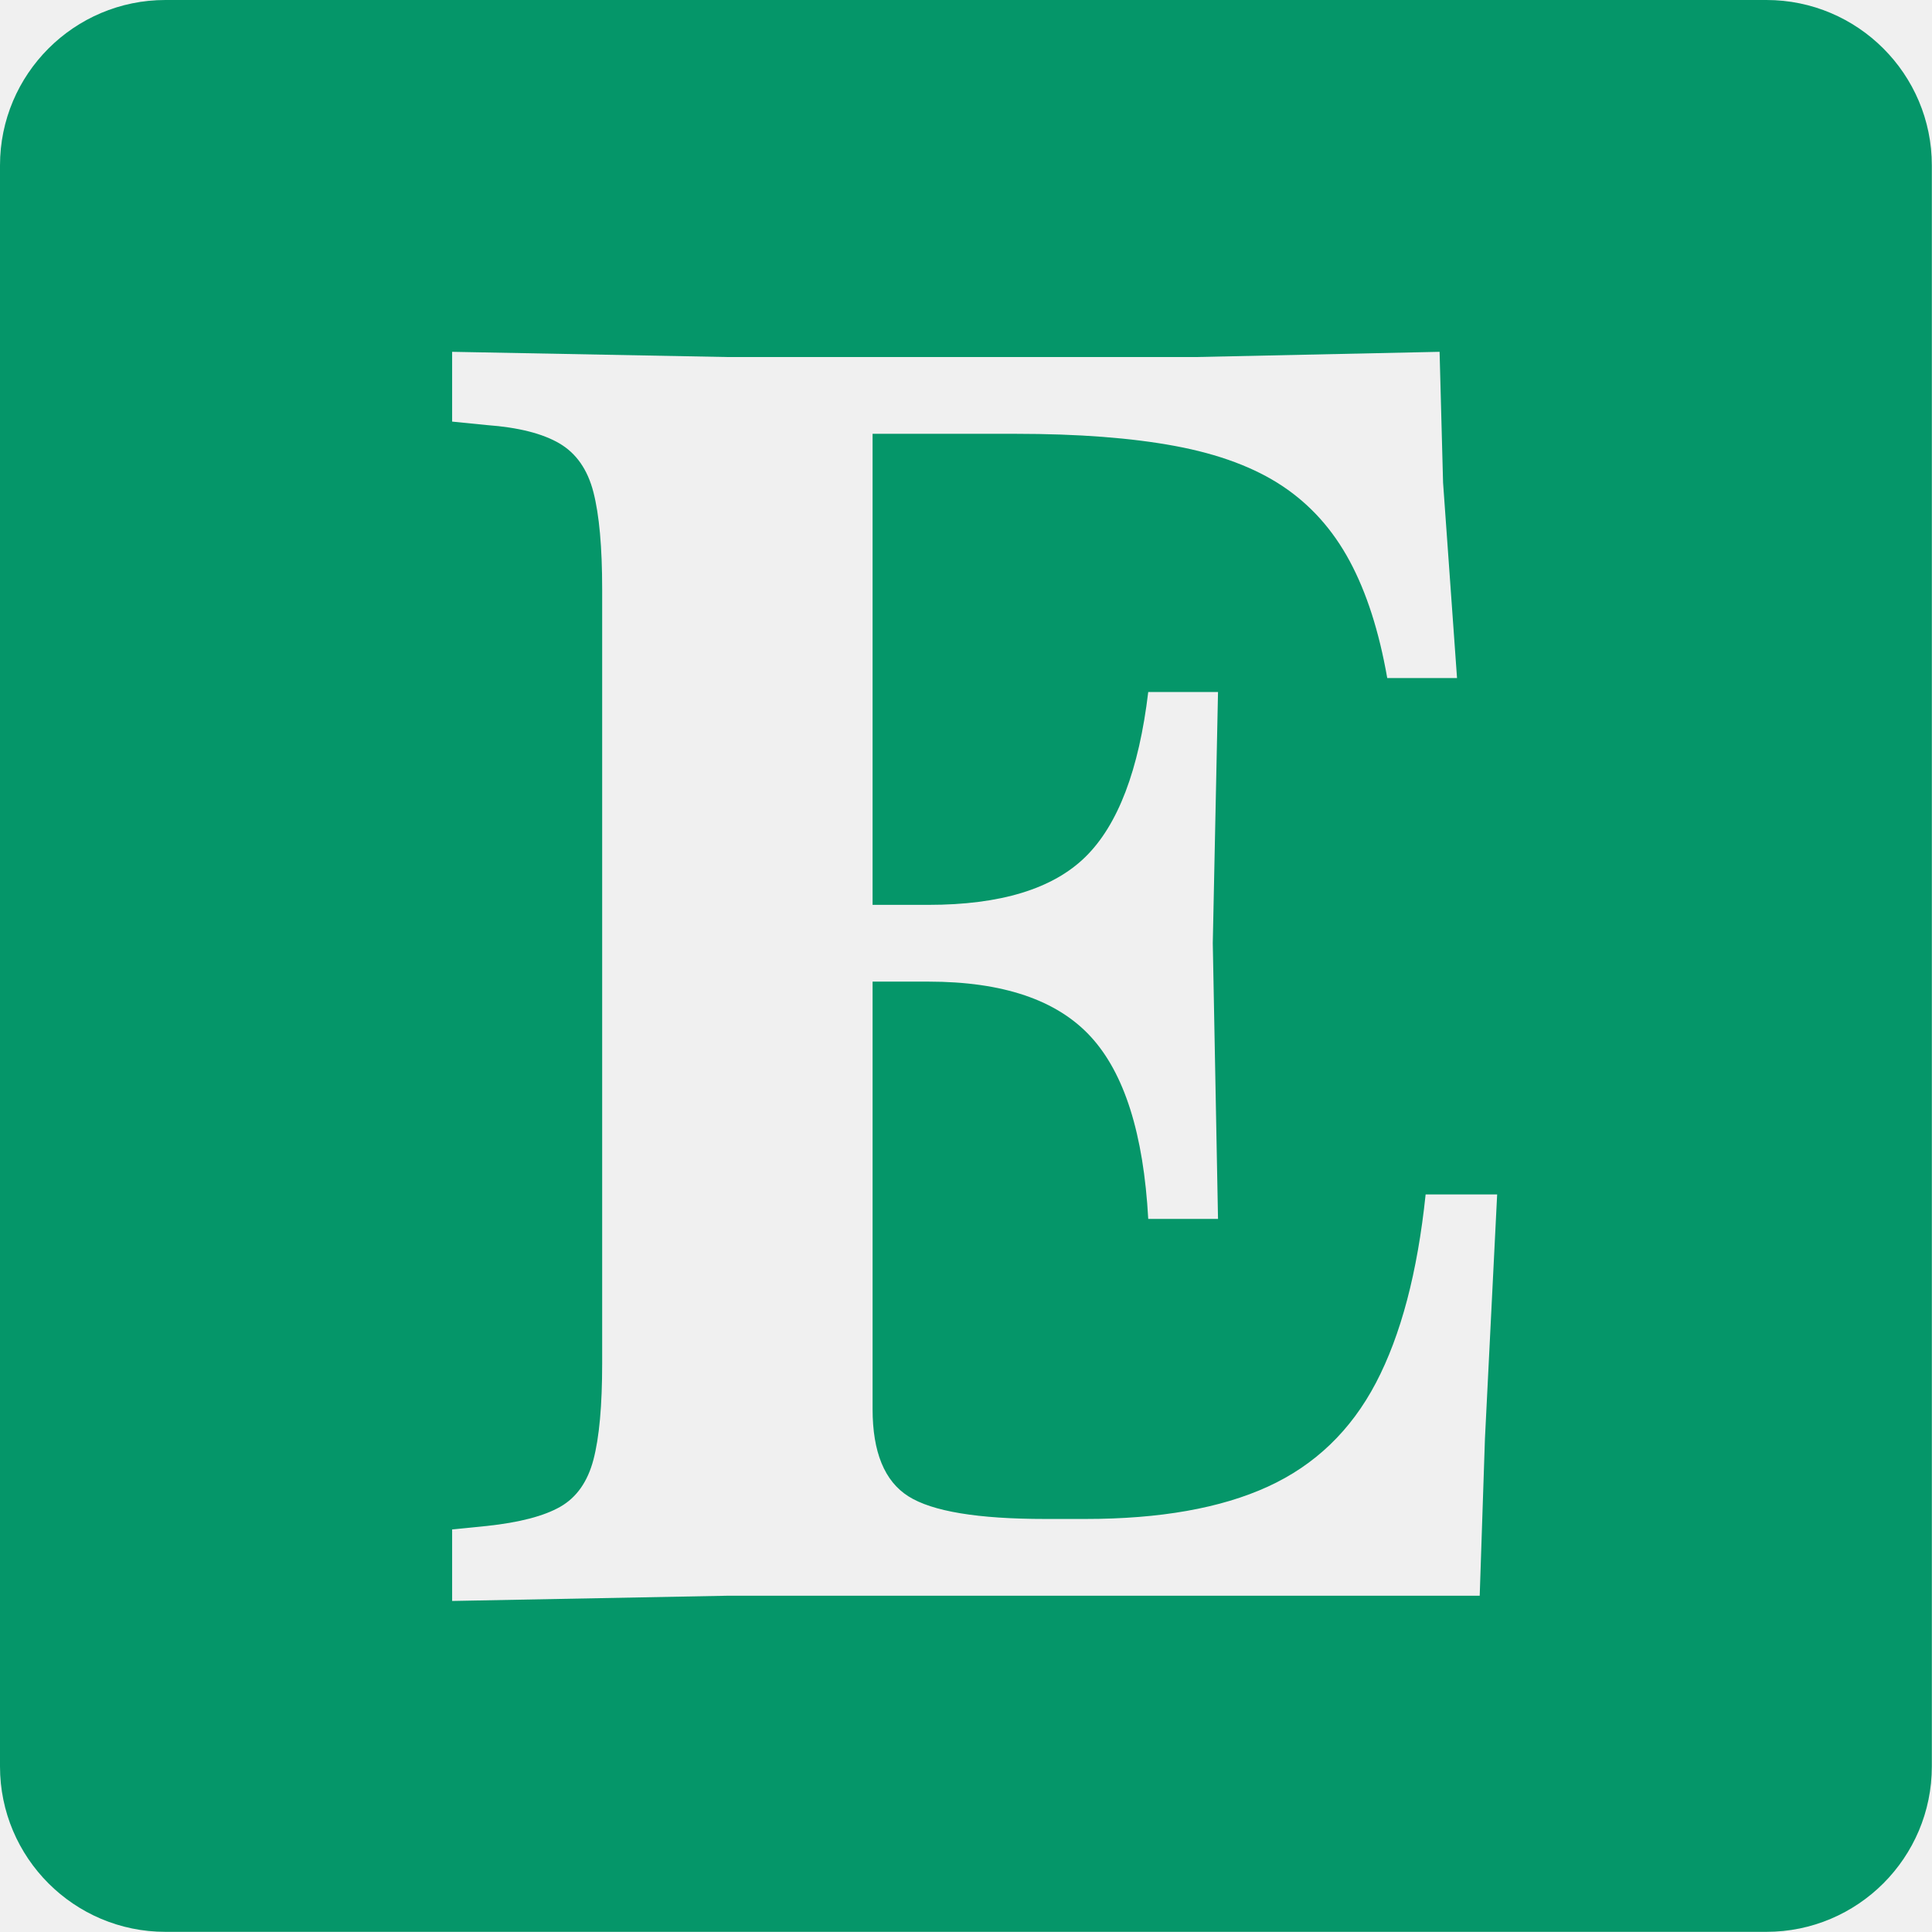
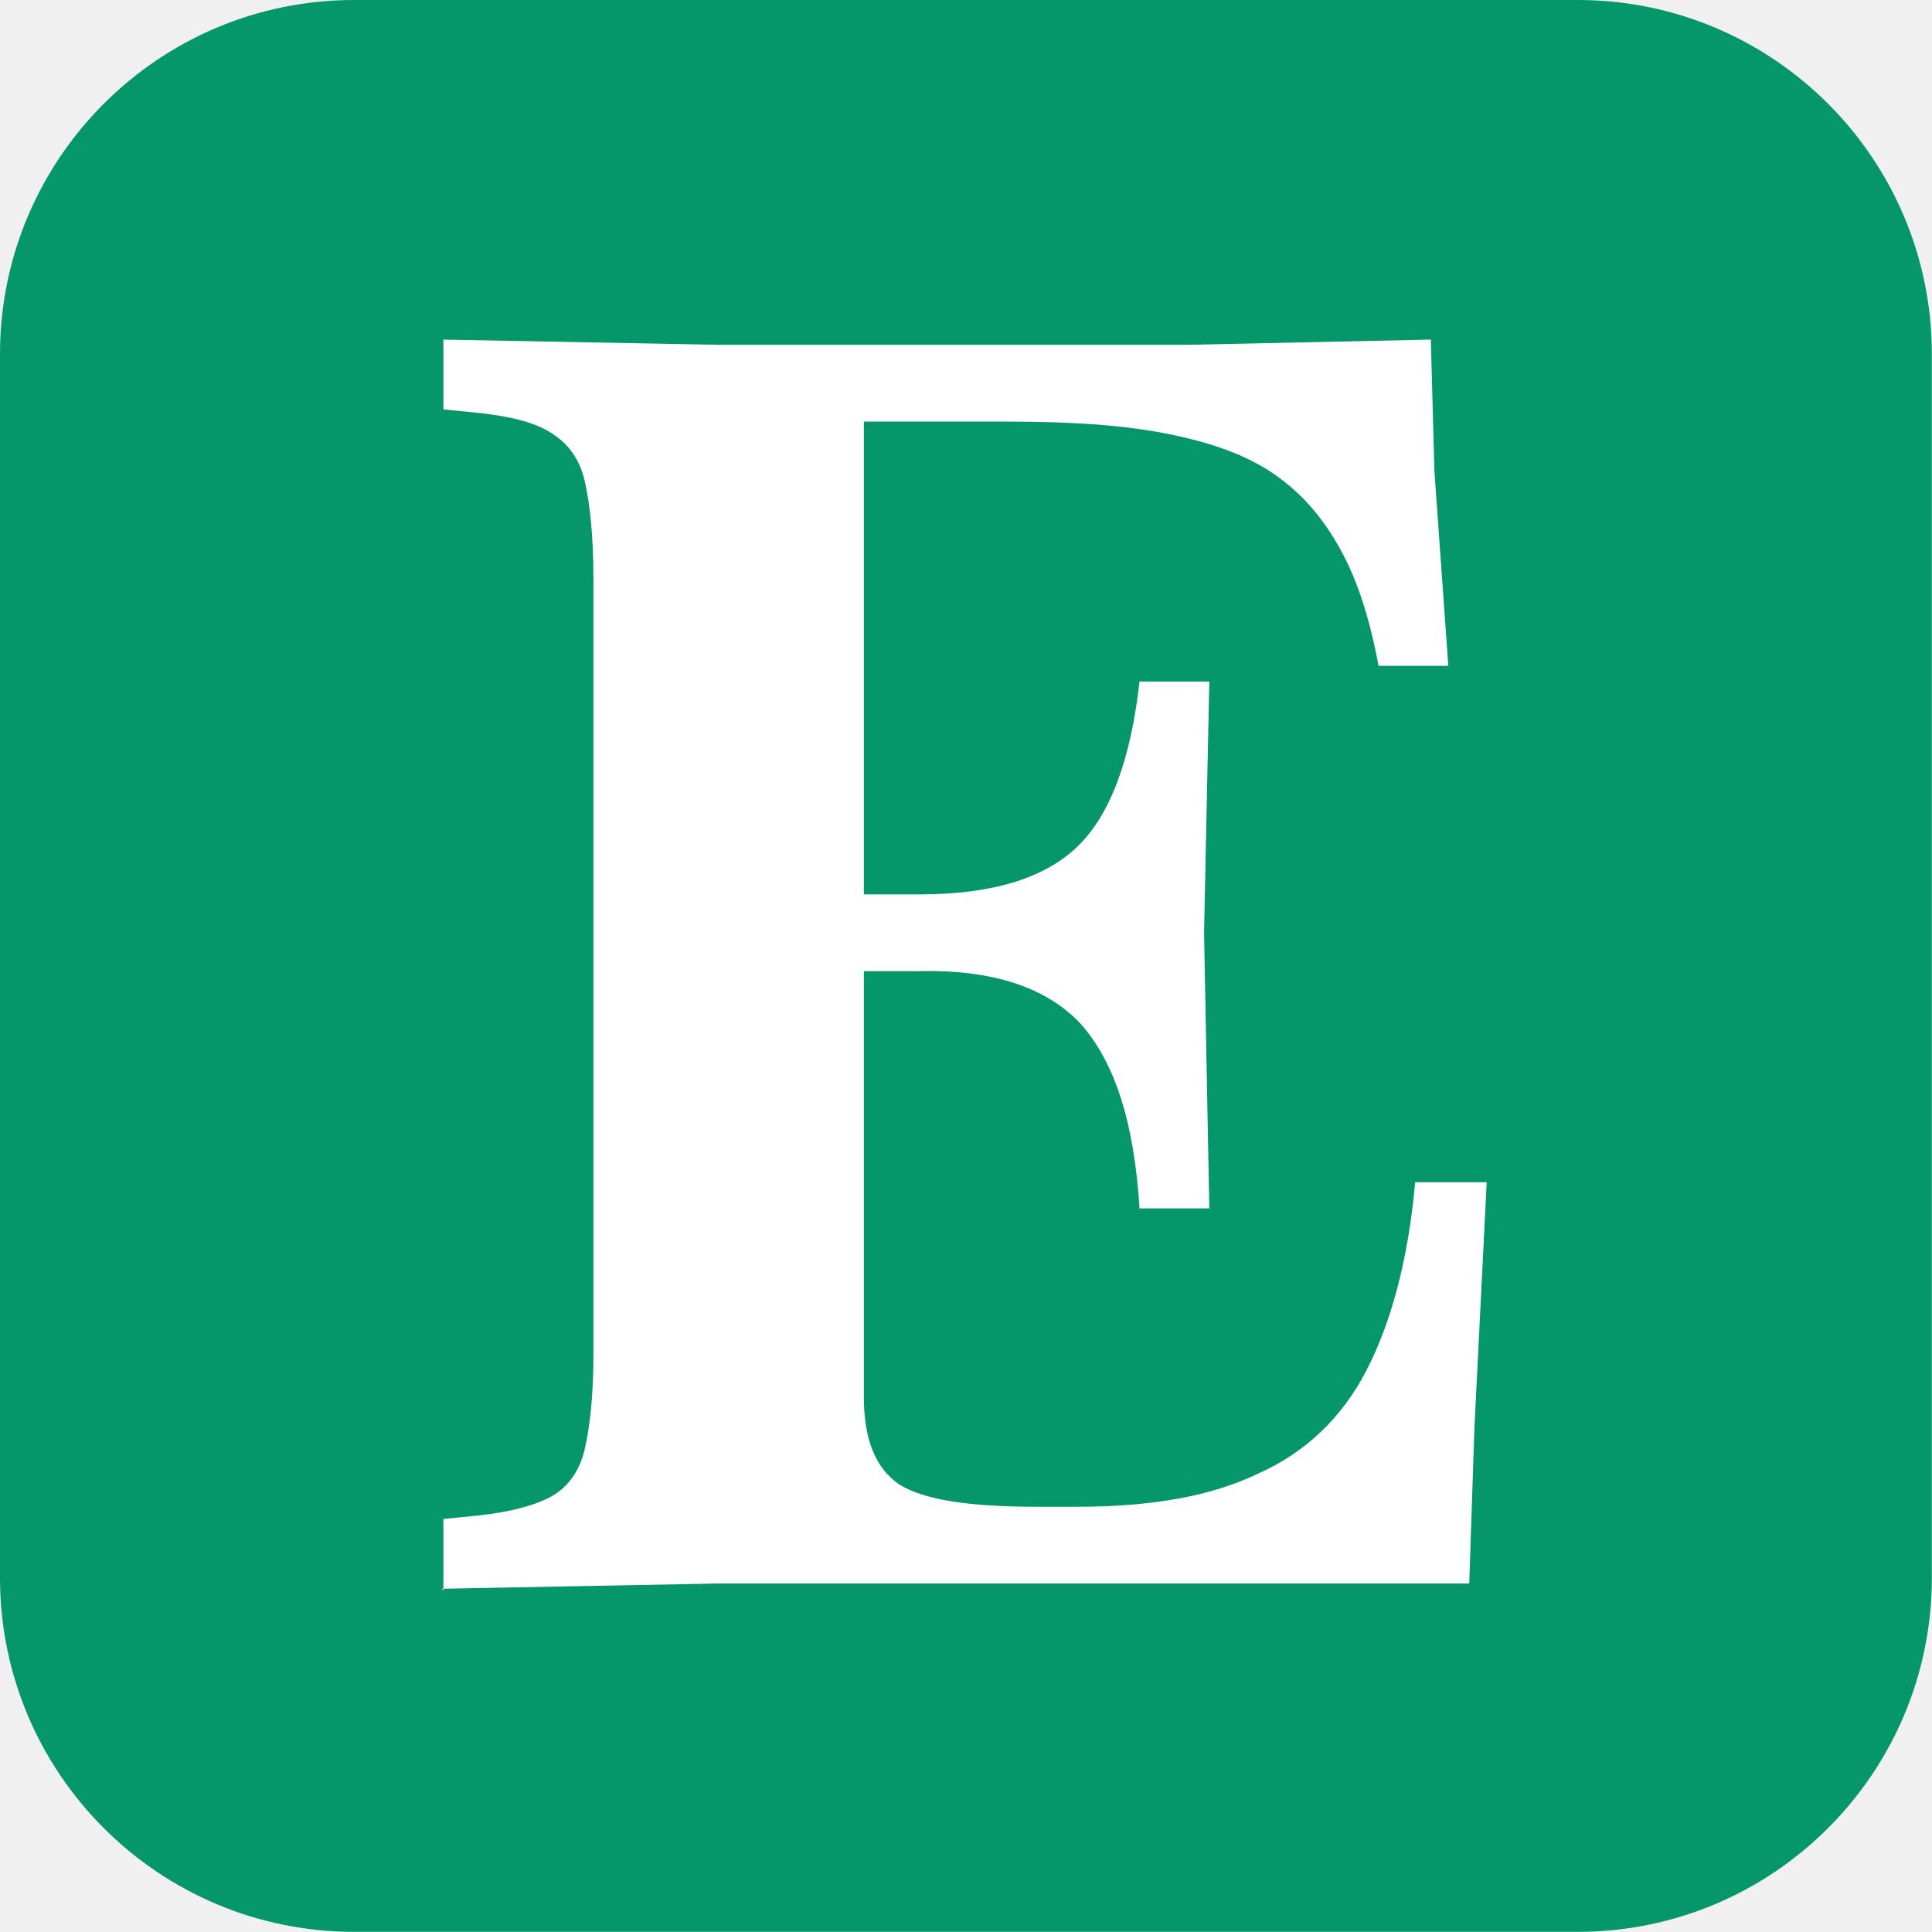
<svg xmlns="http://www.w3.org/2000/svg" width="100%" height="100%" viewBox="0 0 11812 11812" version="1.1" xml:space="preserve" style="fill-rule:evenodd;clip-rule:evenodd;stroke-linejoin:round;stroke-miterlimit:2;">
-   <path d="M11811.024,1011.47l0,9788.085c0,558.245 -453.224,1011.47 -1011.47,1011.47l-9788.085,0c-558.245,0 -1011.47,-453.224 -1011.47,-1011.47l0,-9788.085c0,-558.245 453.224,-1011.47 1011.47,-1011.47l9788.085,0c558.245,0 1011.47,453.224 1011.47,1011.47Zm-6476.162,4990.039l341.324,0c455.098,0 785.755,111.997 991.971,335.99c206.216,223.994 323.546,595.538 351.99,1114.635l426.654,0l-31.999,-1685.285l31.999,-1535.956l-426.654,0c-56.887,476.431 -184.884,812.421 -383.989,1007.971c-199.105,195.55 -519.096,293.325 -959.972,293.325l-341.324,0l0,-2879.917l874.641,0c383.989,0 709.313,24.888 975.972,74.665c266.659,49.776 485.319,131.552 655.981,245.326c170.662,113.775 307.547,266.659 410.655,458.653c103.108,191.994 179.55,430.21 229.327,714.646l426.654,0l-85.331,-1194.632l-21.333,-799.977l-1493.29,31.999l-2858.584,0l-1685.285,-31.999l0,426.654l213.327,21.333c191.994,14.222 339.546,51.554 442.654,111.997c103.108,60.443 172.439,159.995 207.994,298.658c35.555,138.663 53.332,335.99 53.332,591.983l0,4735.864c0,255.993 -17.777,451.543 -53.332,586.65c-35.555,135.107 -103.108,231.104 -202.661,287.992c-99.553,56.887 -248.882,95.997 -447.987,117.33l-213.327,21.333l0,437.321l1685.285,-31.999l4597.201,0l31.999,-959.972l74.665,-1493.29l-437.321,0c-49.776,476.431 -151.107,860.42 -303.991,1151.967c-152.884,291.547 -373.323,503.097 -661.314,634.648c-287.992,131.552 -659.537,197.328 -1114.635,197.328l-245.326,0c-412.433,0 -691.536,-46.221 -837.309,-138.663c-145.774,-92.442 -218.66,-270.214 -218.66,-533.318l0,-2613.258Z" style="fill:#059669;" />
+   <path d="M11811.024,2164.866l0,7481.292c0,1194.822 -970.044,2164.866 -2164.866,2164.866l-7481.292,0c-1194.822,0 -2164.866,-970.044 -2164.866,-2164.866l0,-7481.292c0,-1194.822 970.044,-2164.866 2164.866,-2164.866l7481.292,0c1194.822,0 2164.866,970.044 2164.866,2164.866Z" style="fill:#059669;" />
+   <g transform="matrix(10666.36,0,0,10666.36,2390.946,9692.069)">
+     <path d="M0.03,0.003l0,-0.041l0.02,-0.002c0.019,-0.002 0.033,-0.006 0.042,-0.011c0.009,-0.005 0.016,-0.014 0.019,-0.027c0.003,-0.013 0.005,-0.031 0.005,-0.055l0,-0.444c0,-0.024 -0.002,-0.043 -0.005,-0.056c-0.003,-0.013 -0.01,-0.022 -0.02,-0.028c-0.01,-0.006 -0.023,-0.009 -0.041,-0.011l-0.02,-0.002l0,-0.04l0.158,0.003l0.268,0l0.14,-0.003l0.002,0.075l0.008,0.112l-0.04,0c-0.005,-0.027 -0.012,-0.049 -0.022,-0.067c-0.01,-0.018 -0.022,-0.032 -0.038,-0.043c-0.016,-0.011 -0.036,-0.018 -0.061,-0.023c-0.025,-0.005 -0.055,-0.007 -0.092,-0.007l-0.082,0l0,0.559c0,0.025 0.007,0.041 0.02,0.05c0.014,0.009 0.04,0.013 0.079,0.013l0.023,0c0.043,-0 0.077,-0.006 0.104,-0.019c0.027,-0.012 0.048,-0.032 0.062,-0.059c0.014,-0.027 0.024,-0.063 0.028,-0.108l0.041,0l-0.007,0.14l-0.003,0.09l-0.431,-0l-0.158,0.003Zm0.399,-0.219c-0.003,-0.049 -0.014,-0.083 -0.033,-0.105c-0.019,-0.021 -0.05,-0.032 -0.093,-0.031l-0.078,0l0,-0.044l0.078,0c0.041,-0 0.071,-0.009 0.09,-0.027c0.019,-0.018 0.031,-0.05 0.036,-0.095l0.04,0l-0.003,0.144l0.003,0.158l-0.04,0Z" style="fill:#fff;fill-rule:nonzero;" />
+   </g>
+   <g transform="matrix(10666.36,0,0,10666.36,9313.414,9692.069)" />
</svg>
